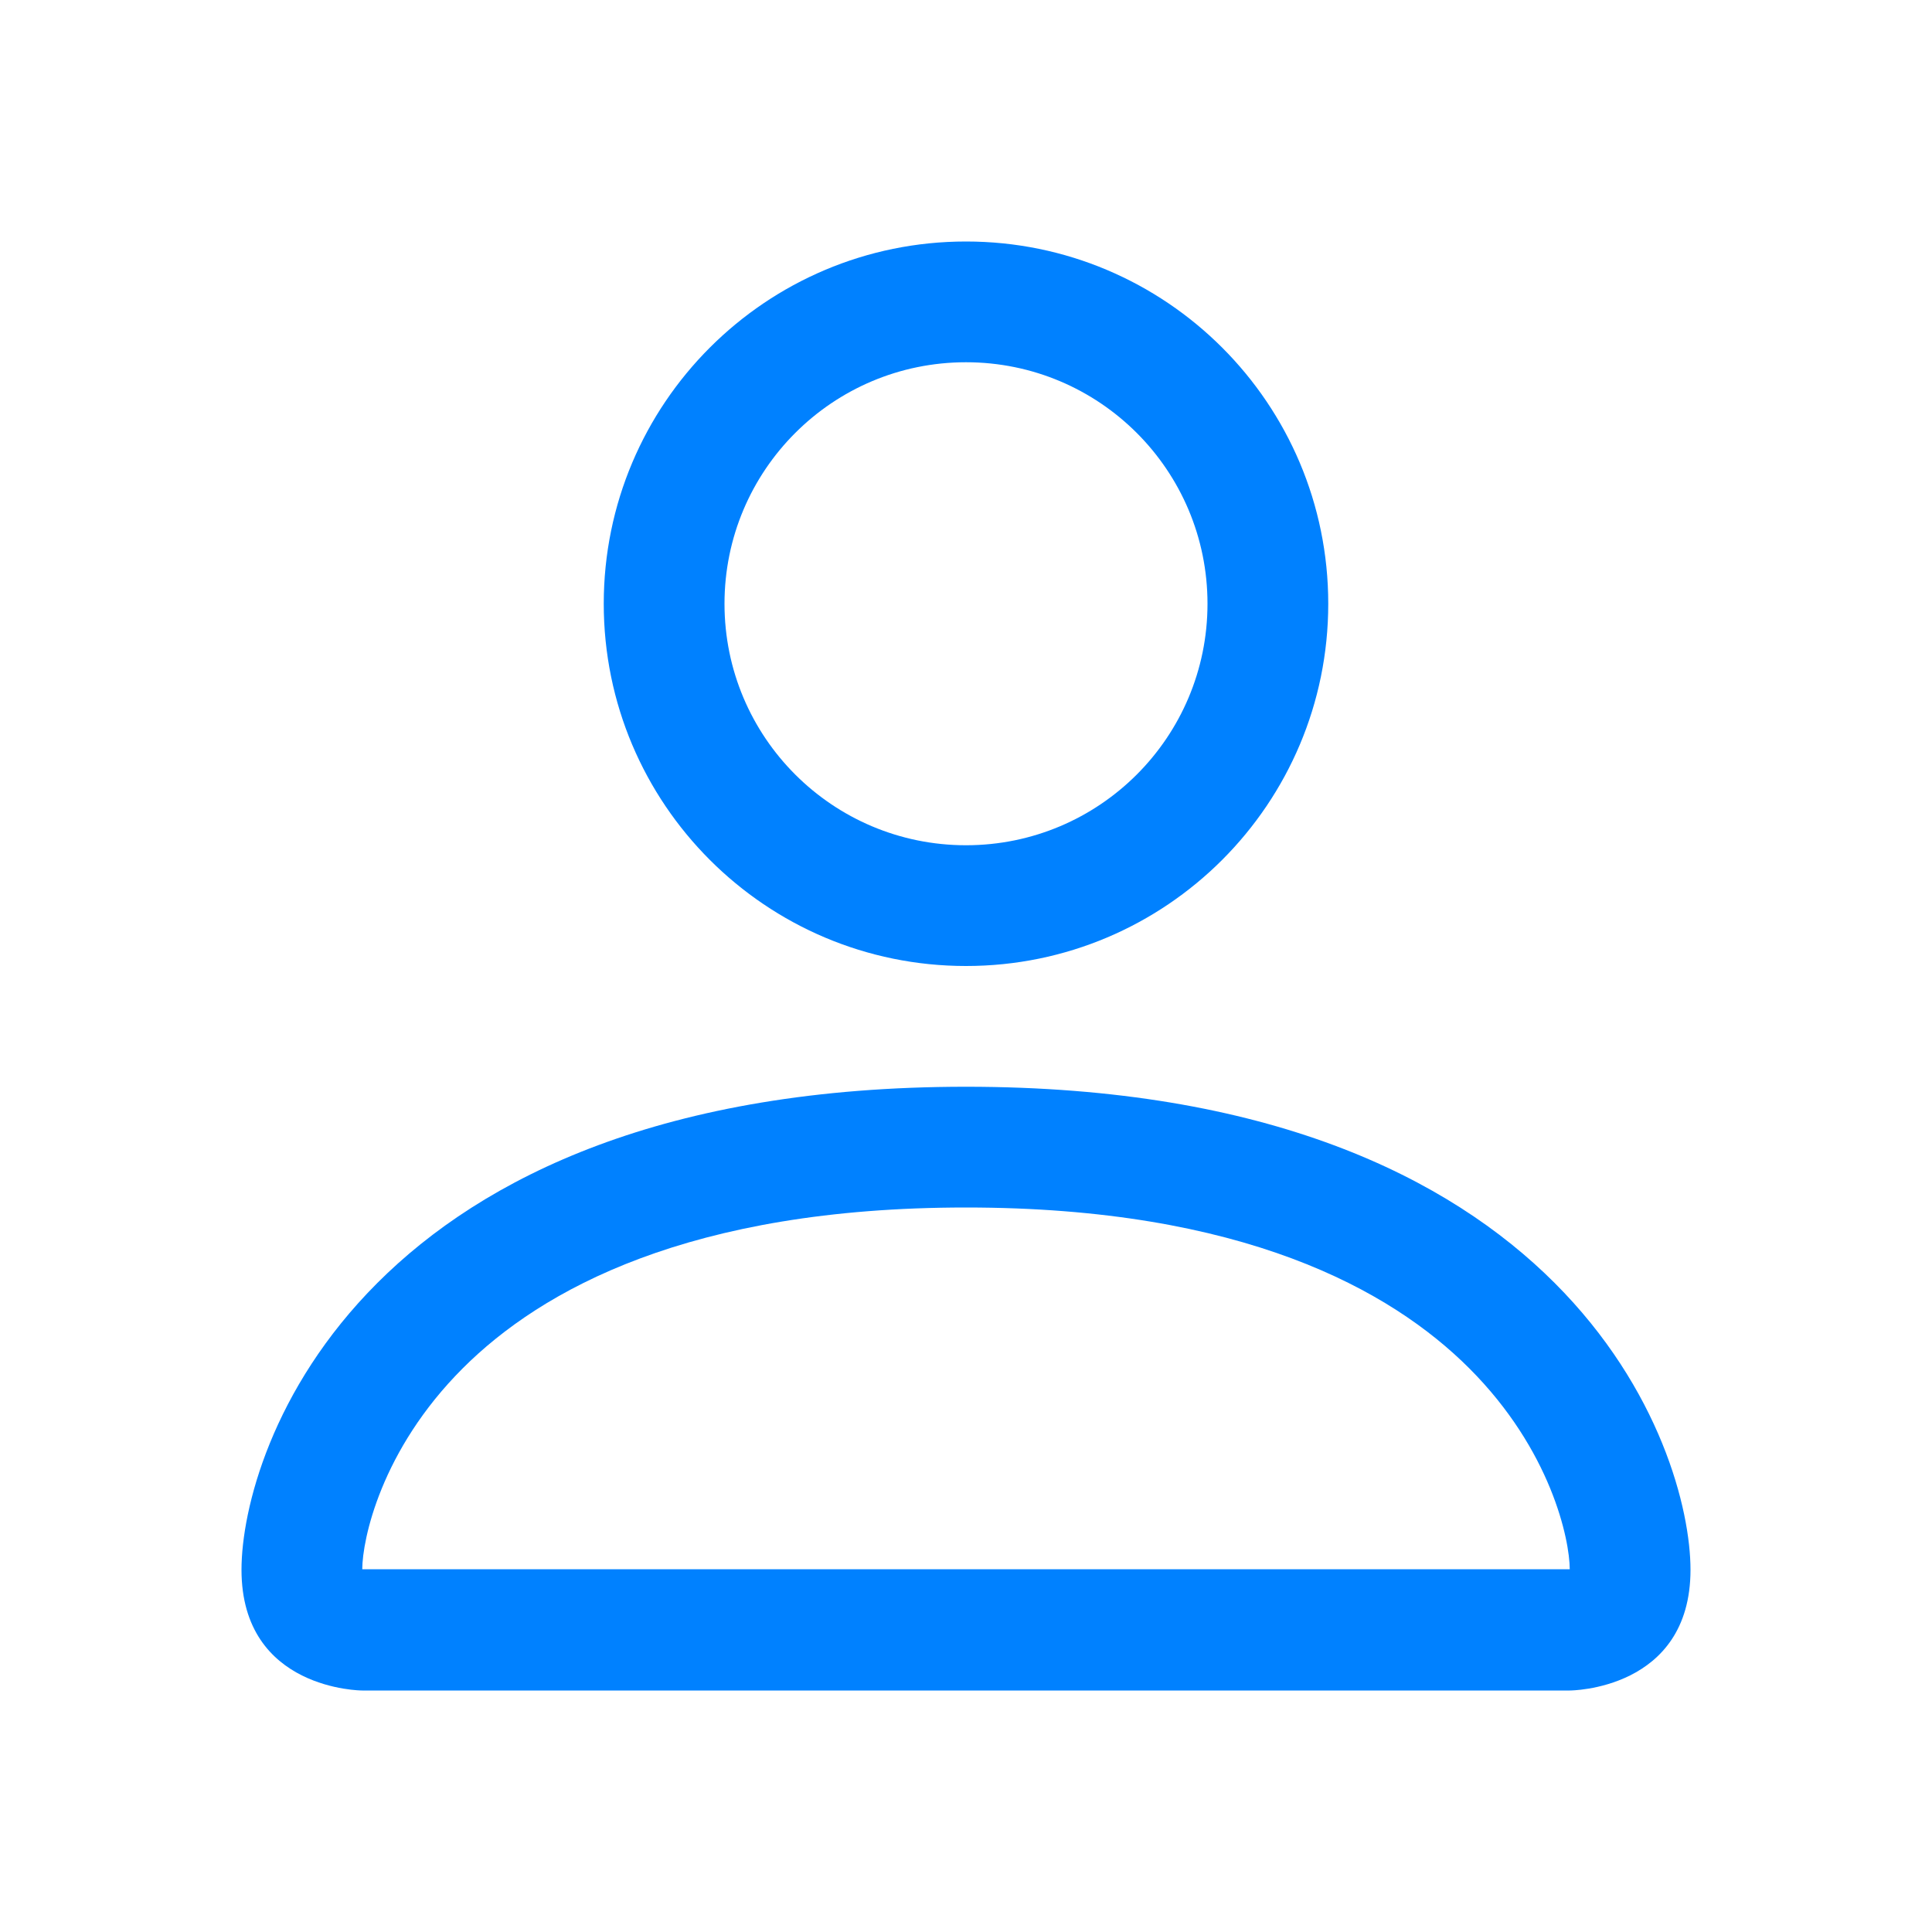
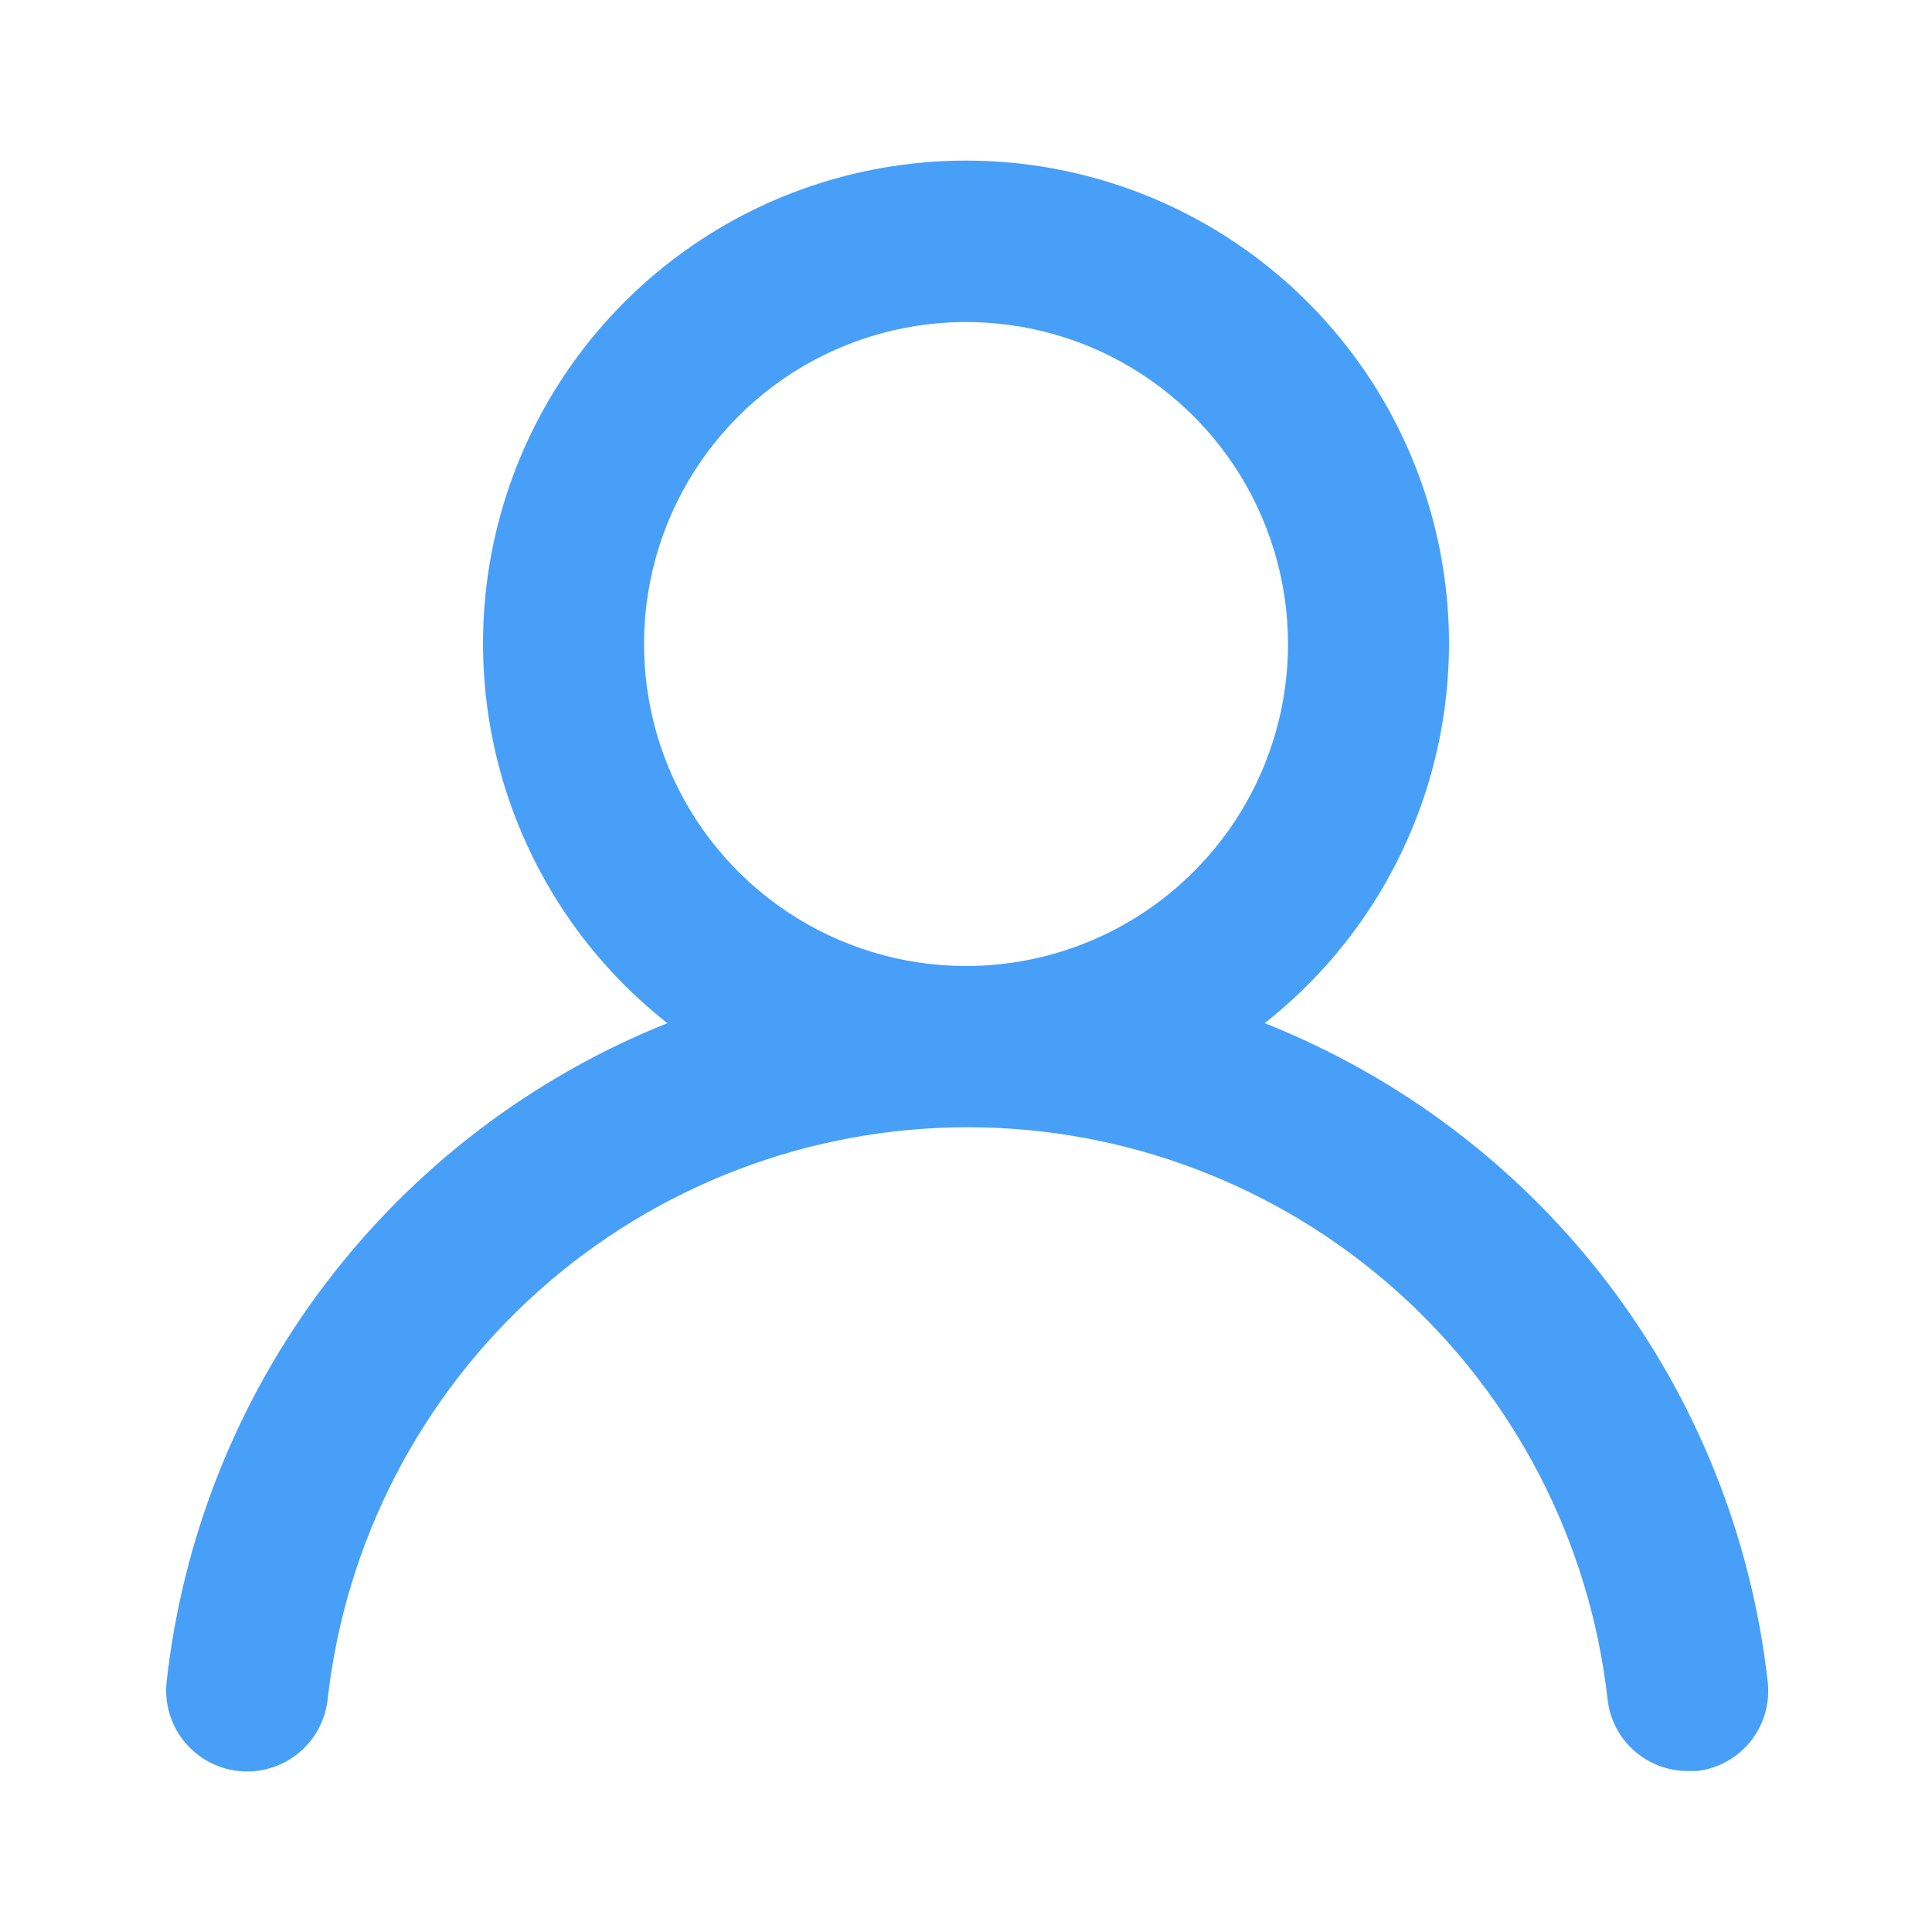
- <svg xmlns="http://www.w3.org/2000/svg" width="16" height="16" viewBox="0 0 16 16" fill="none">
-   <path d="M8 8C9.657 8 11 6.657 11 5C11 3.343 9.657 2 8 2C6.343 2 5 3.343 5 5C5 6.657 6.343 8 8 8ZM10 5C10 6.105 9.105 7 8 7C6.895 7 6 6.105 6 5C6 3.895 6.895 3 8 3C9.105 3 10 3.895 10 5Z" fill="#0081ff" />
-   <path d="M14 13C14 14 13 14 13 14H3C3 14 2 14 2 13C2 12 3 9 8 9C13 9 14 12 14 13ZM13 12.996C12.999 12.75 12.846 12.01 12.168 11.332C11.516 10.68 10.289 10 8 10C5.711 10 4.484 10.68 3.832 11.332C3.154 12.01 3.001 12.75 3 12.996H13Z" fill="#0081ff" />
+ <svg xmlns="http://www.w3.org/2000/svg" viewBox="0 0 24 24" fill="none">
+   <path d="M15.71 12.71C16.69 11.939 17.406 10.881 17.757 9.684C18.108 8.487 18.078 7.21 17.67 6.031C17.262 4.853 16.496 3.83 15.48 3.107C14.464 2.383 13.247 1.995 12 1.995C10.752 1.995 9.536 2.383 8.52 3.107C7.504 3.83 6.738 4.853 6.33 6.031C5.922 7.21 5.892 8.487 6.243 9.684C6.594 10.881 7.31 11.939 8.29 12.71C6.61 13.383 5.144 14.499 4.049 15.94C2.953 17.381 2.27 19.091 2.07 20.89C2.056 21.021 2.067 21.154 2.104 21.281C2.141 21.408 2.202 21.526 2.285 21.629C2.452 21.837 2.695 21.971 2.96 22C3.225 22.029 3.491 21.952 3.699 21.785C3.907 21.618 4.041 21.375 4.07 21.11C4.29 19.155 5.222 17.35 6.688 16.039C8.155 14.728 10.053 14.003 12.02 14.003C13.987 14.003 15.885 14.728 17.352 16.039C18.818 17.35 19.75 19.155 19.97 21.11C19.997 21.356 20.114 21.583 20.299 21.747C20.484 21.911 20.723 22.002 20.97 22H21.08C21.342 21.97 21.582 21.837 21.747 21.631C21.911 21.425 21.988 21.162 21.96 20.9C21.759 19.096 21.072 17.381 19.971 15.938C18.87 14.495 17.397 13.38 15.71 12.71ZM12 12C11.209 12 10.435 11.765 9.778 11.326C9.12 10.886 8.607 10.262 8.304 9.531C8.002 8.8 7.923 7.996 8.077 7.22C8.231 6.444 8.612 5.731 9.172 5.172C9.731 4.612 10.444 4.231 11.22 4.077C11.996 3.923 12.8 4.002 13.531 4.304C14.262 4.607 14.886 5.12 15.326 5.778C15.765 6.436 16 7.209 16 8C16 9.061 15.579 10.078 14.828 10.828C14.078 11.579 13.061 12 12 12Z" fill="#479FF8" />
</svg>
